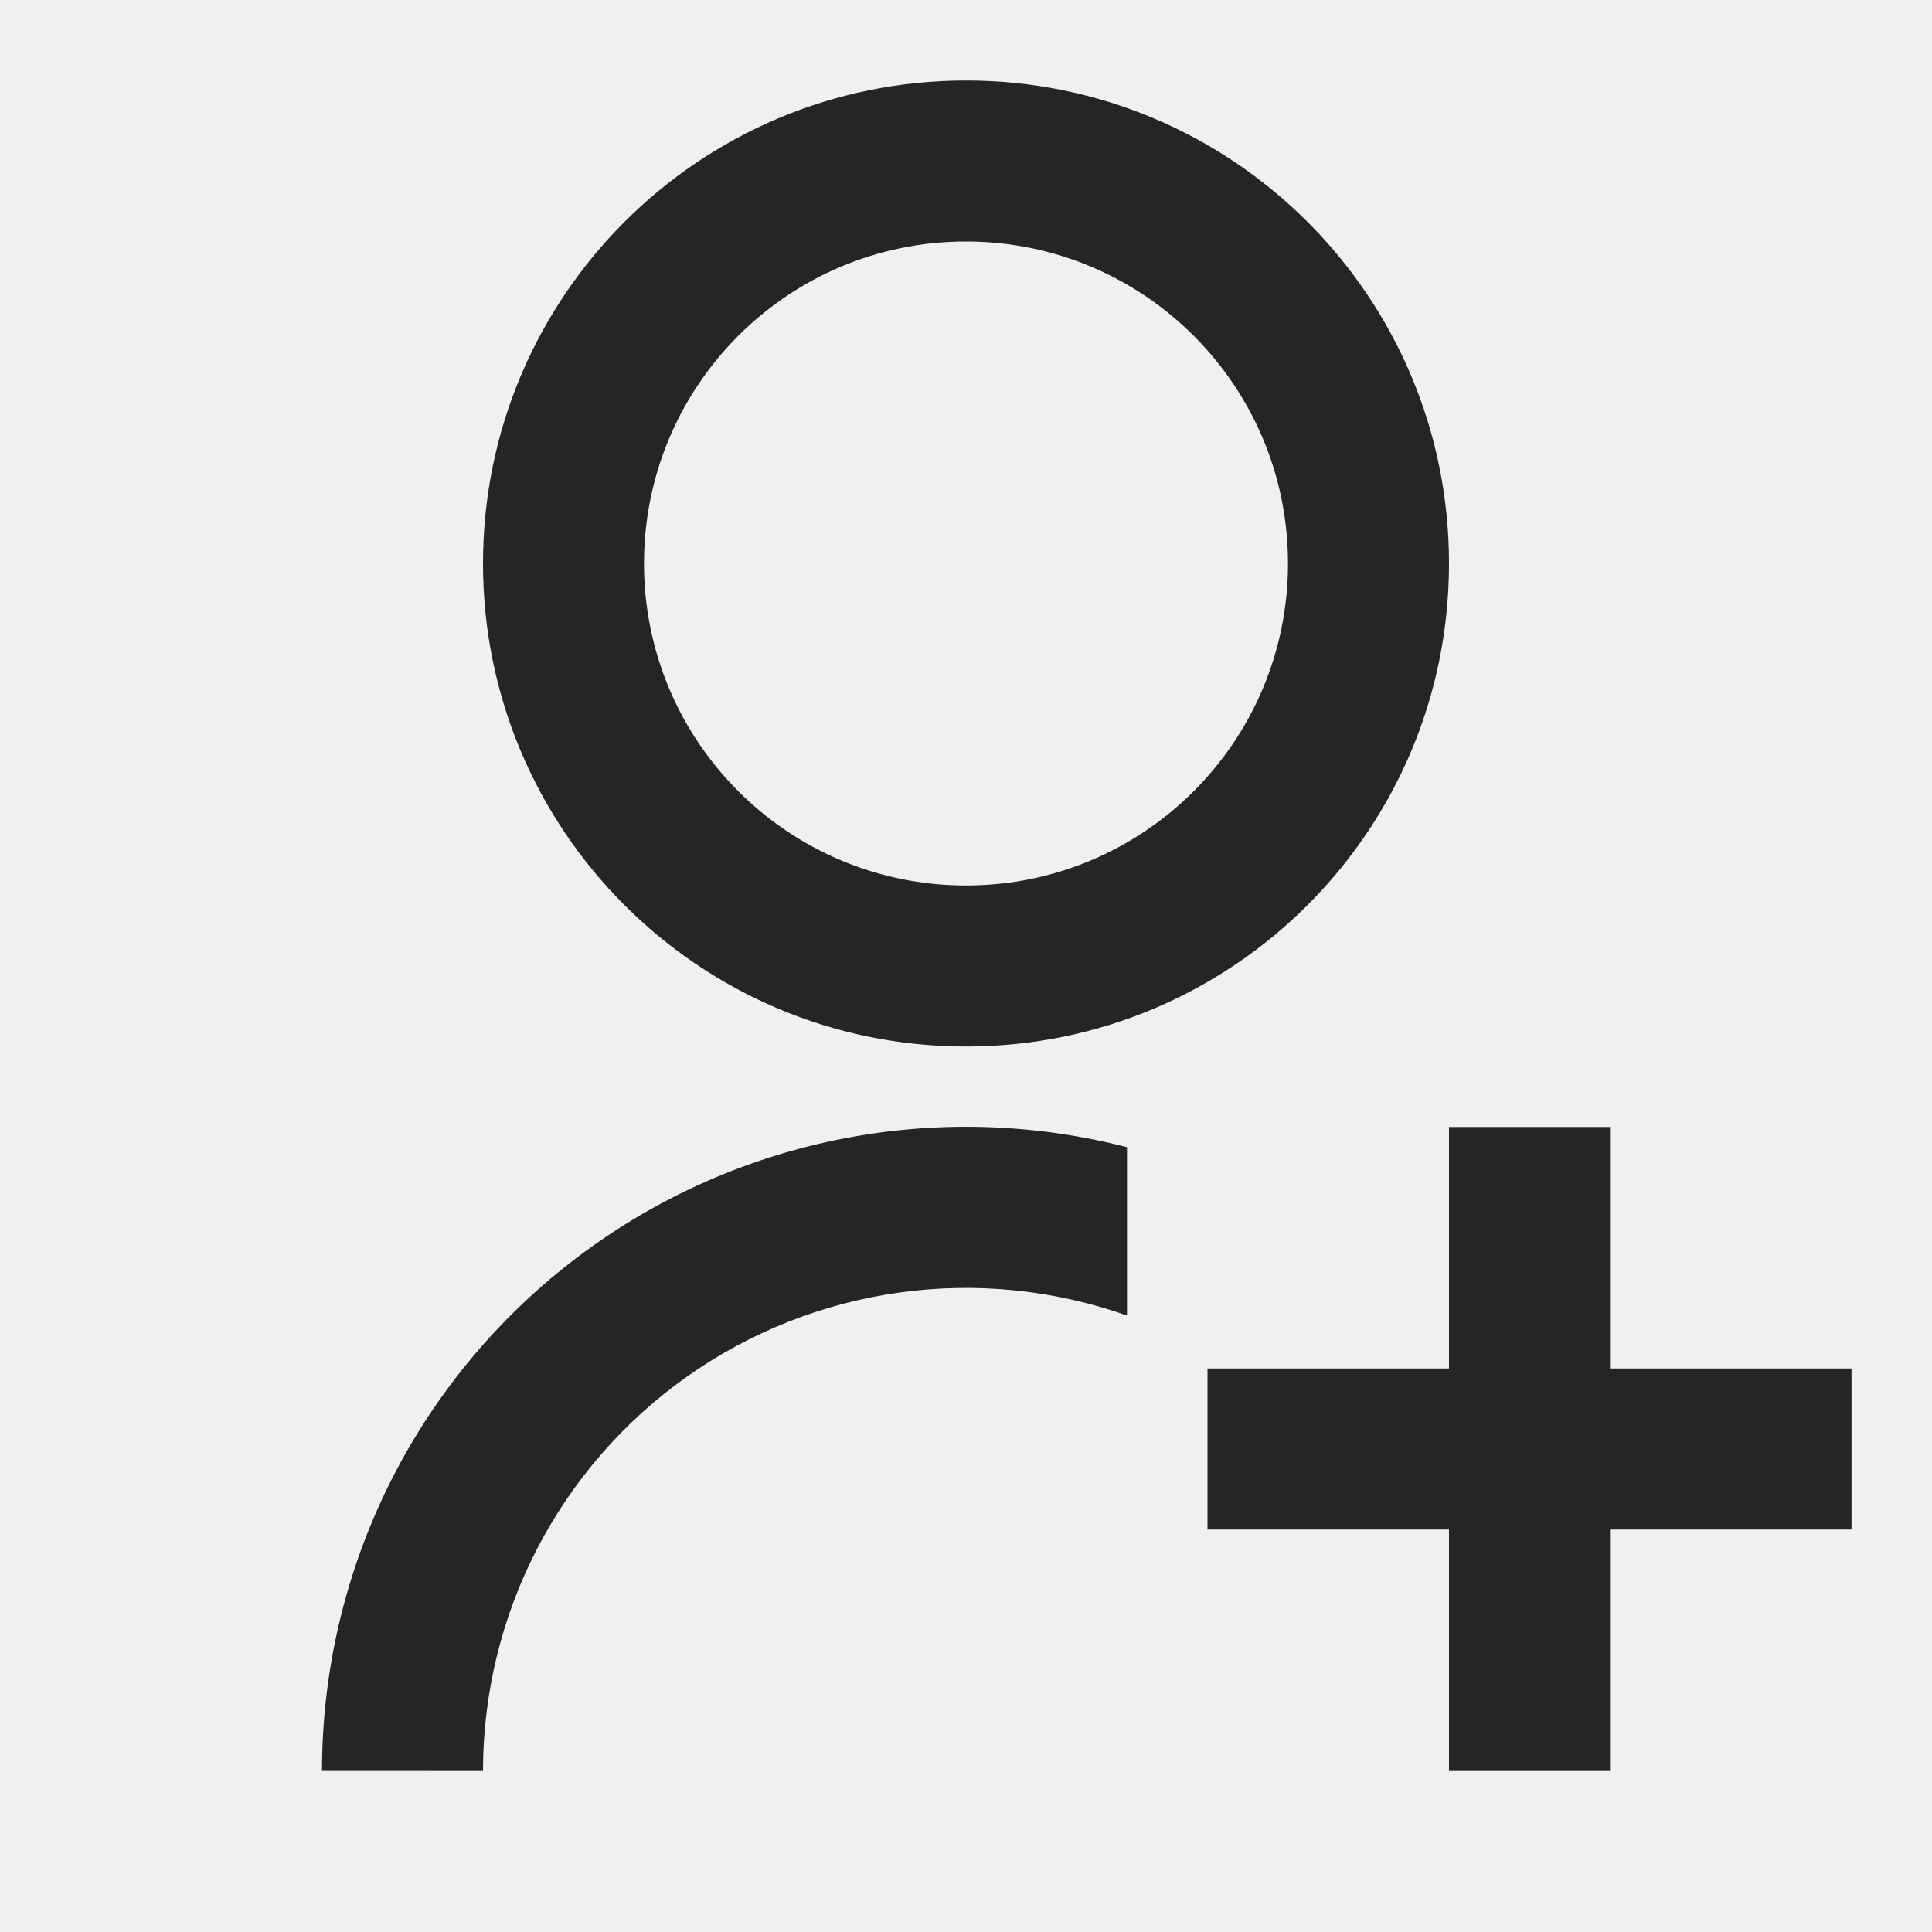
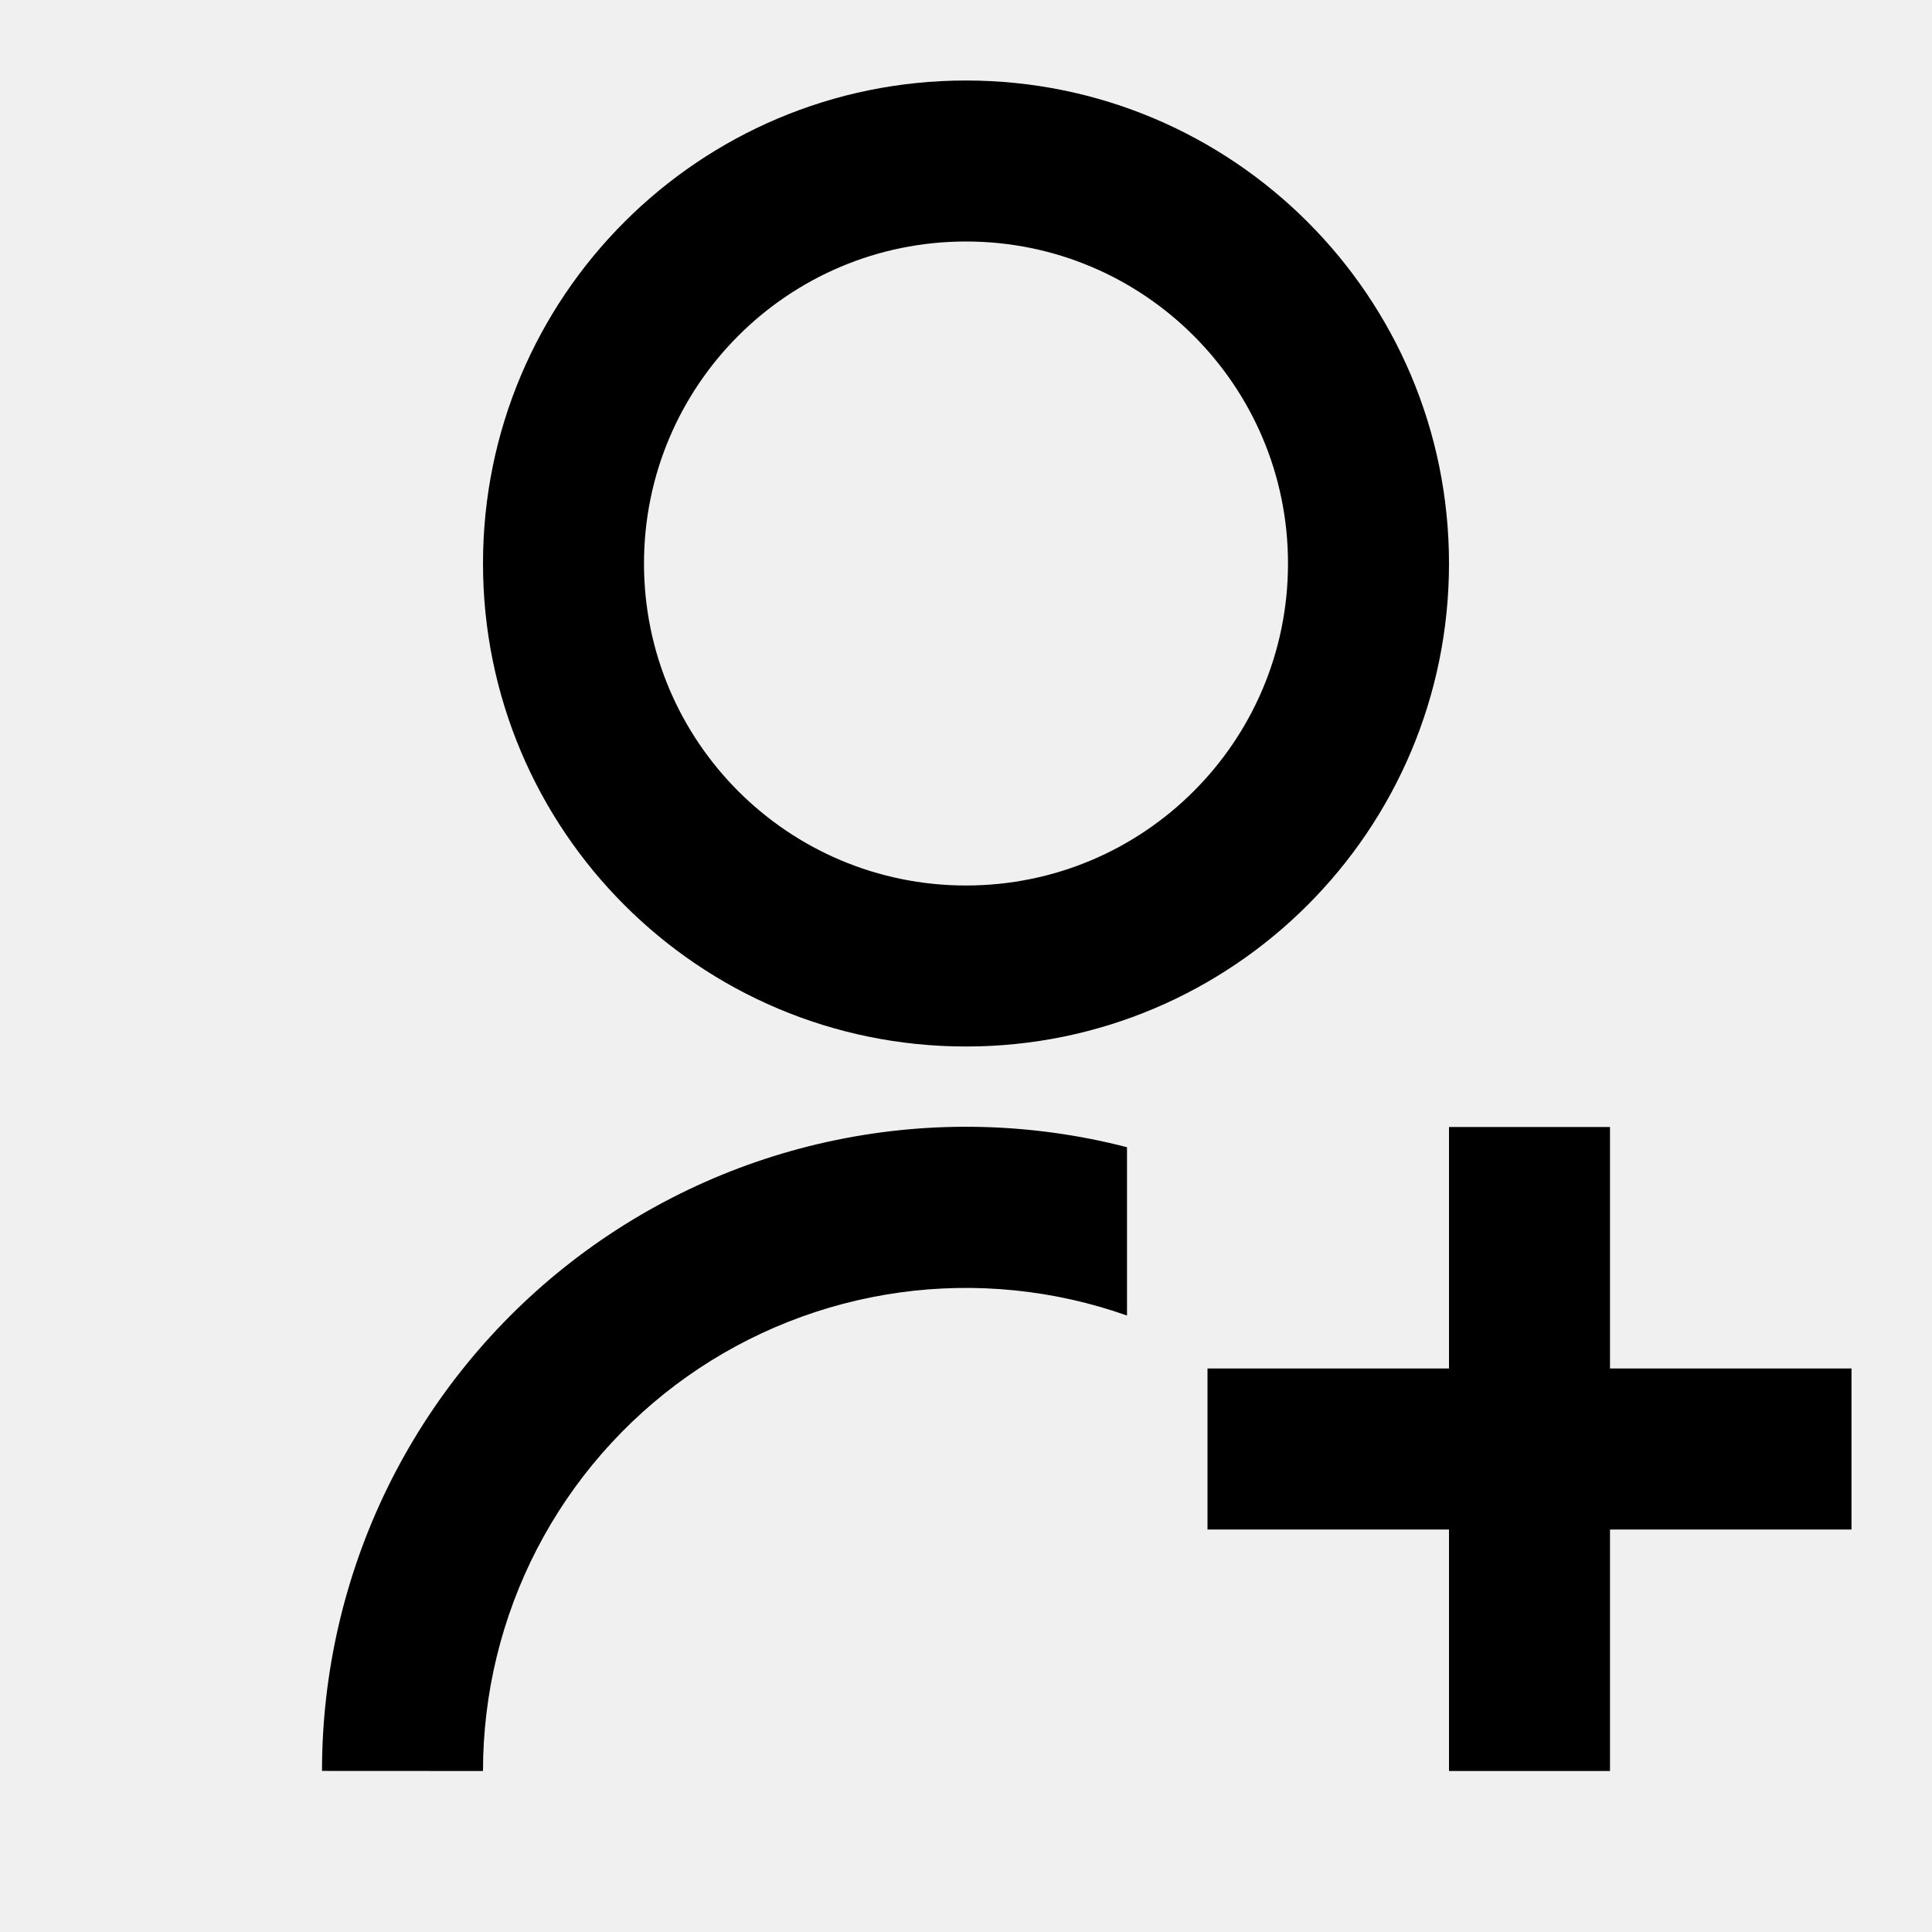
<svg xmlns="http://www.w3.org/2000/svg" width="24" height="24" viewBox="0 0 24 24" fill="none">
  <g clip-path="url(#clip0_534_26561)">
-     <path d="M14 14.252V16.342C13.095 16.022 12.126 15.924 11.175 16.056C10.225 16.188 9.319 16.546 8.535 17.1C7.752 17.654 7.112 18.389 6.671 19.241C6.23 20.094 6 21.04 6 22L4 21.999C4 20.778 4.279 19.573 4.816 18.476C5.354 17.38 6.135 16.421 7.1 15.673C8.066 14.925 9.189 14.408 10.385 14.162C11.581 13.915 12.818 13.946 14 14.251V14.252ZM12 13C8.685 13 6 10.315 6 7C6 3.685 8.685 1 12 1C15.315 1 18 3.685 18 7C18 10.315 15.315 13 12 13ZM12 11C14.21 11 16 9.21 16 7C16 4.79 14.21 3 12 3C9.79 3 8 4.79 8 7C8 9.21 9.79 11 12 11ZM18 17V14H20V17H23V19H20V22H18V19H15V17H18Z" fill="#262424" />
+     <path d="M14 14.252V16.342C13.095 16.022 12.126 15.924 11.175 16.056C10.225 16.188 9.319 16.546 8.535 17.1C7.752 17.654 7.112 18.389 6.671 19.241C6.23 20.094 6 21.04 6 22L4 21.999C4 20.778 4.279 19.573 4.816 18.476C5.354 17.38 6.135 16.421 7.1 15.673C8.066 14.925 9.189 14.408 10.385 14.162C11.581 13.915 12.818 13.946 14 14.251V14.252ZM12 13C8.685 13 6 10.315 6 7C6 3.685 8.685 1 12 1C15.315 1 18 3.685 18 7C18 10.315 15.315 13 12 13ZM12 11C14.21 11 16 9.21 16 7C16 4.79 14.21 3 12 3C9.79 3 8 4.79 8 7C8 9.21 9.79 11 12 11ZM18 17V14H20V17H23V19H20V22H18V19H15V17H18Z" fill="currentColor" />
  </g>
  <defs>
    <clipPath id="clip0_534_26561">
      <rect width="24" height="24" fill="white" />
    </clipPath>
  </defs>
</svg>
